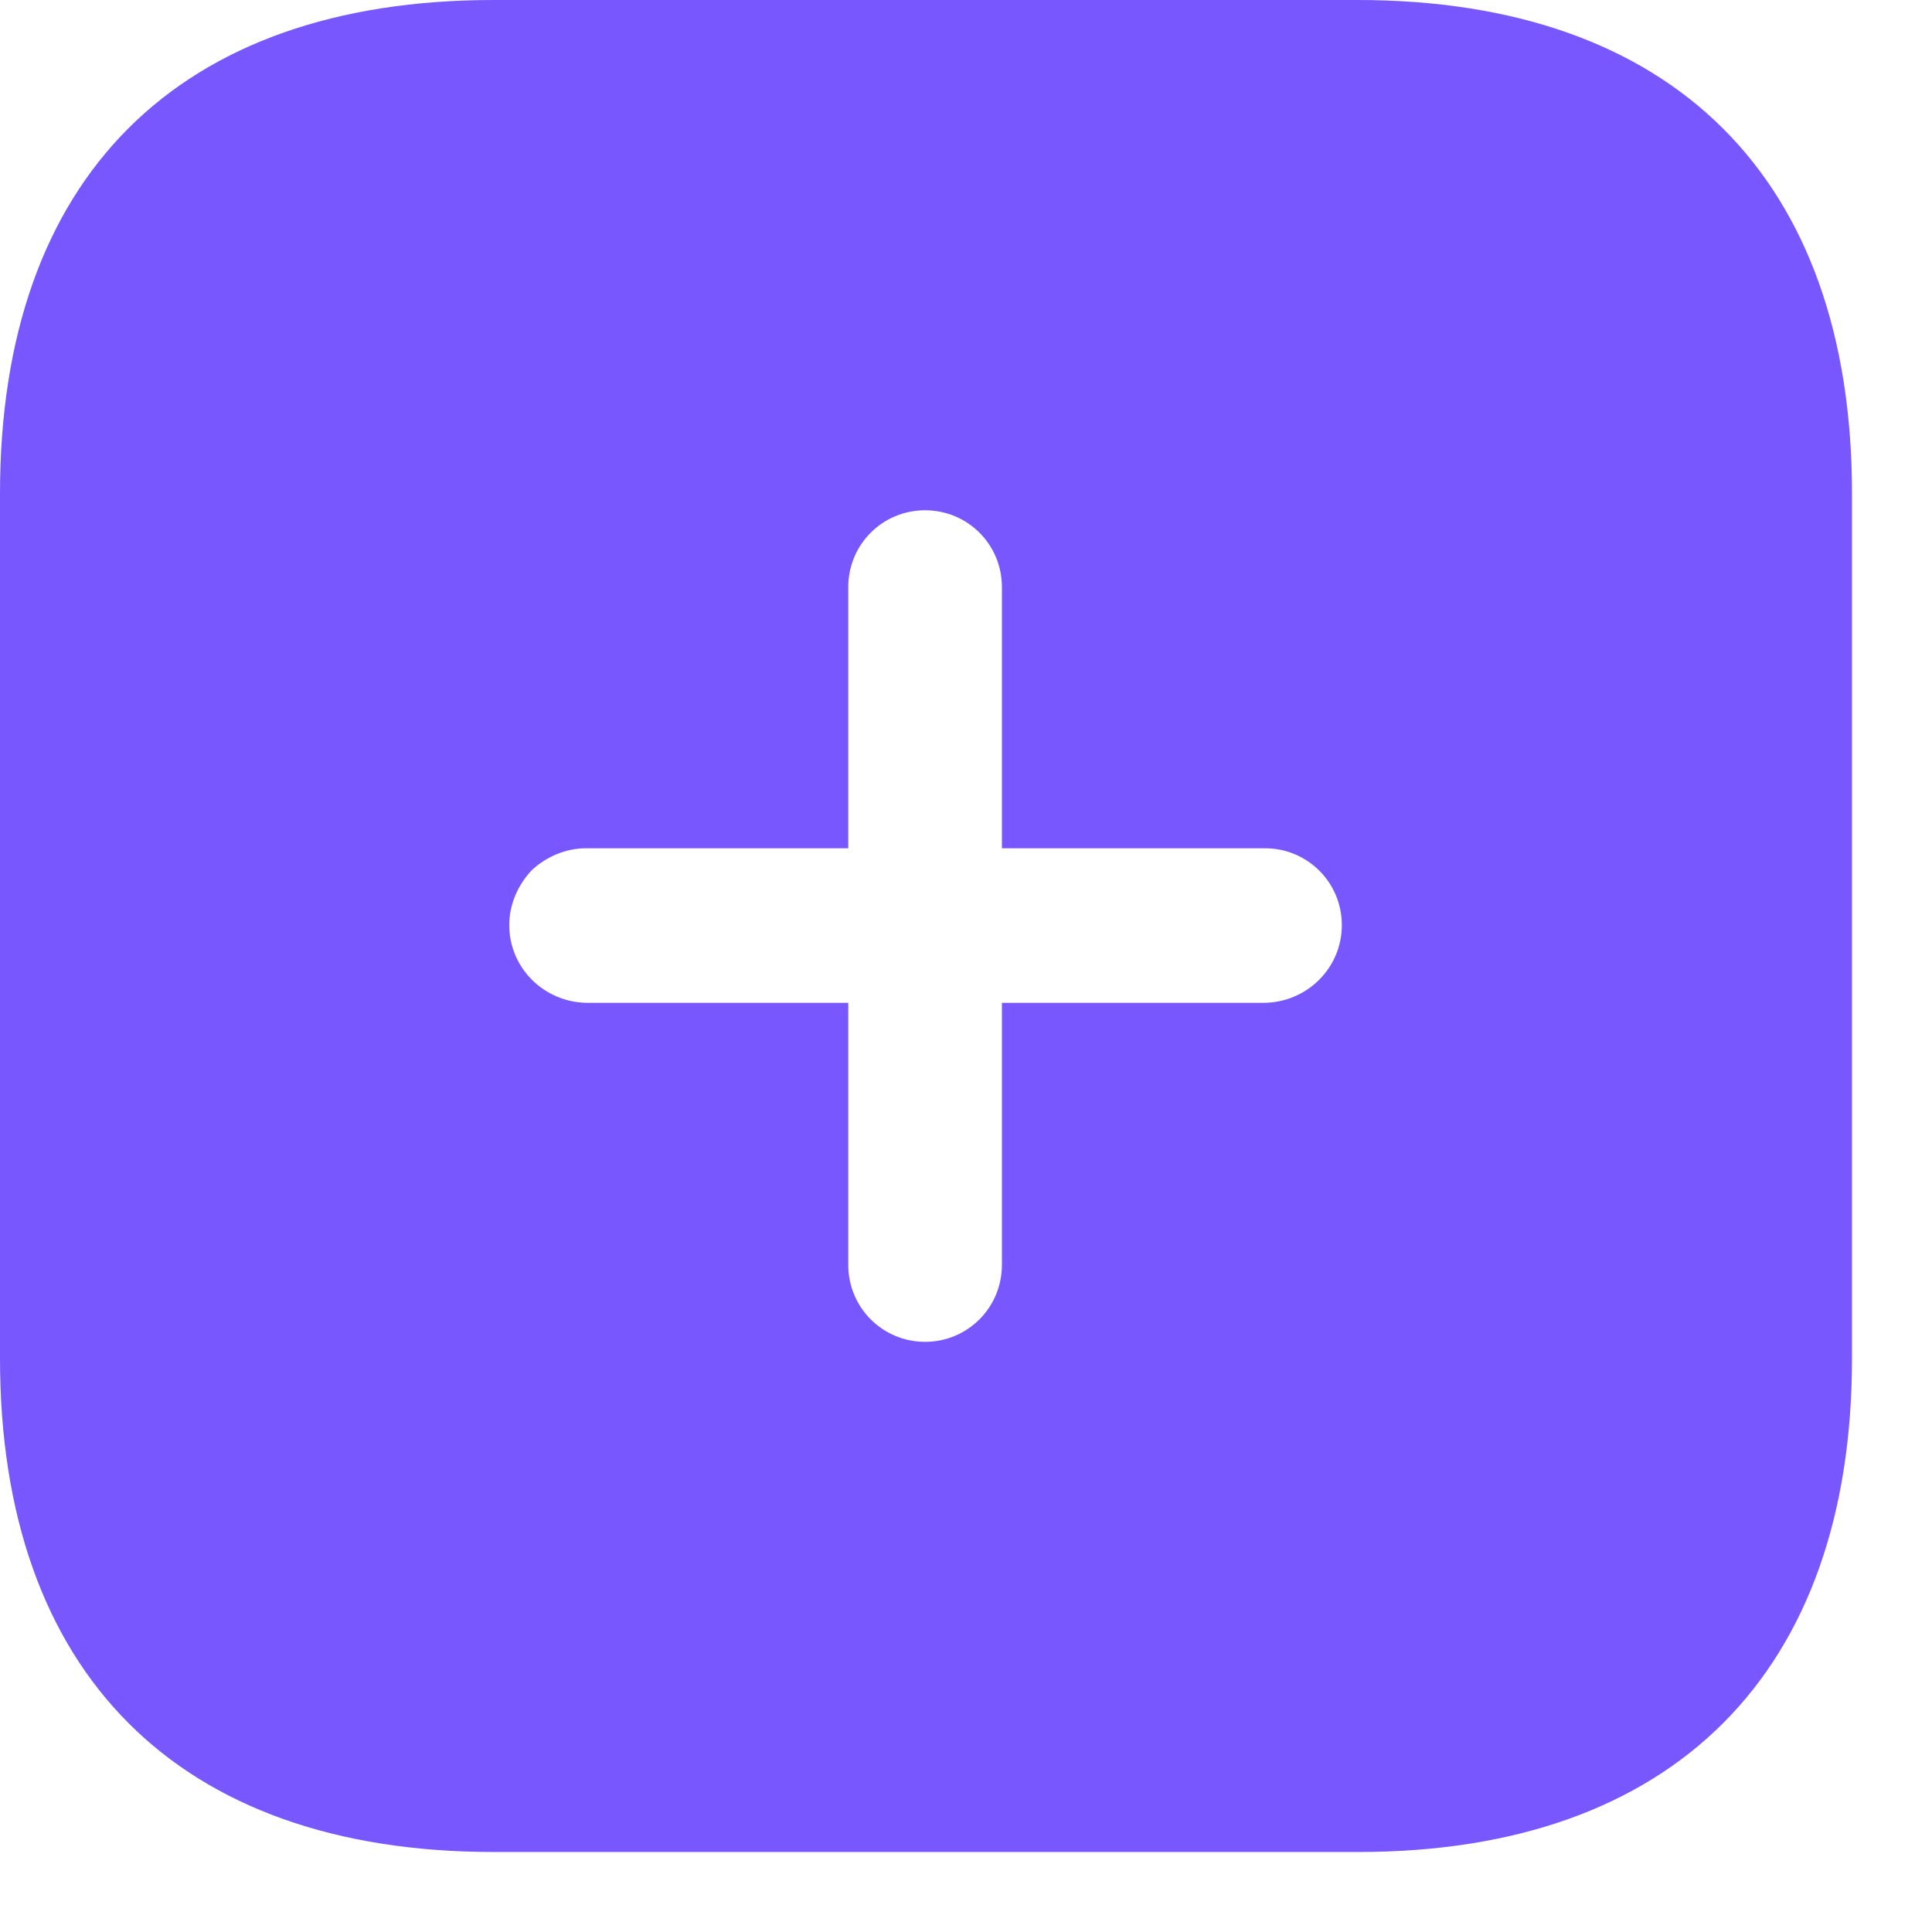
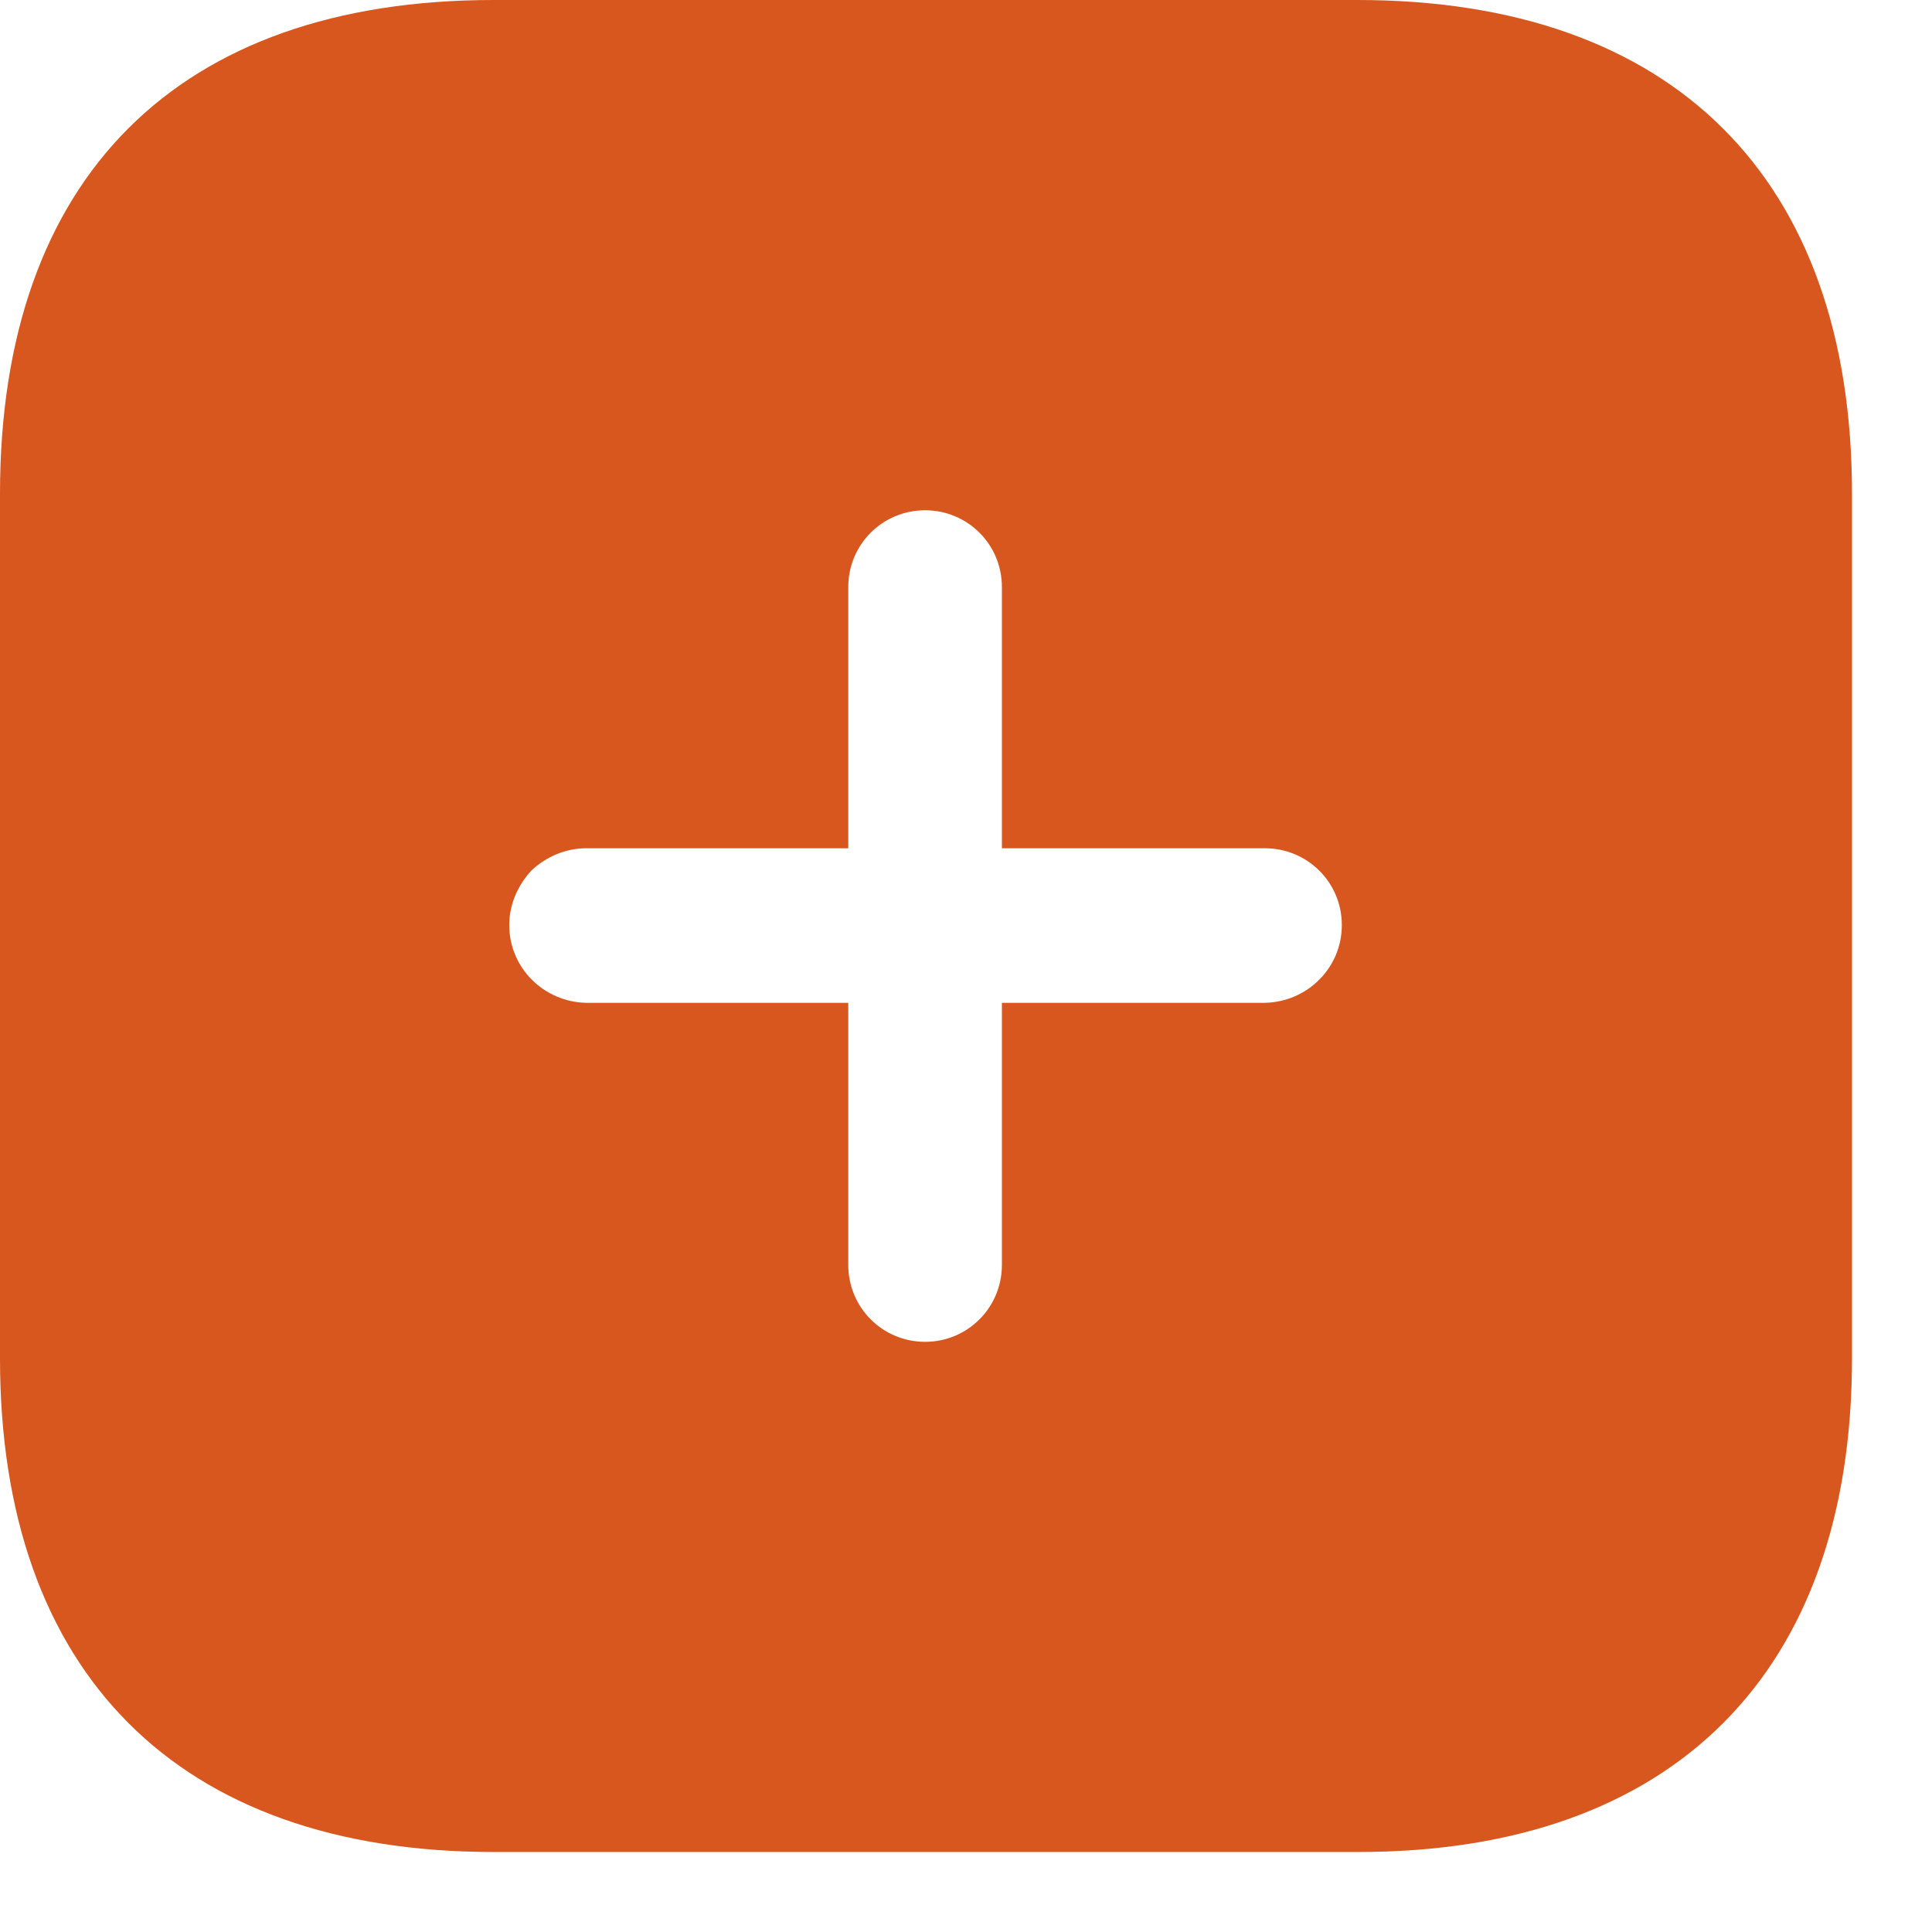
<svg xmlns="http://www.w3.org/2000/svg" width="17" height="17" viewBox="0 0 17 17" fill="none">
-   <path fill-rule="evenodd" clip-rule="evenodd" d="M4.343 0H11.945C14.716 0 16.296 1.564 16.296 4.343V11.953C16.296 14.716 14.724 16.296 11.953 16.296H4.343C1.564 16.296 0 14.716 0 11.953V4.343C0 1.564 1.564 0 4.343 0ZM8.816 8.824H11.13C11.505 8.816 11.807 8.515 11.807 8.14C11.807 7.765 11.505 7.464 11.13 7.464H8.816V5.166C8.816 4.791 8.515 4.49 8.14 4.49C7.765 4.49 7.464 4.791 7.464 5.166V7.464H5.158C4.979 7.464 4.807 7.537 4.677 7.659C4.555 7.79 4.481 7.96 4.481 8.14C4.481 8.515 4.783 8.816 5.158 8.824H7.464V11.13C7.464 11.505 7.765 11.807 8.14 11.807C8.515 11.807 8.816 11.505 8.816 11.13V8.824Z" fill="#7857FF" />
+   <path fill-rule="evenodd" clip-rule="evenodd" d="M4.343 0H11.945C14.716 0 16.296 1.564 16.296 4.343V11.953C16.296 14.716 14.724 16.296 11.953 16.296H4.343C1.564 16.296 0 14.716 0 11.953V4.343C0 1.564 1.564 0 4.343 0ZM8.816 8.824H11.13C11.505 8.816 11.807 8.515 11.807 8.14C11.807 7.765 11.505 7.464 11.13 7.464H8.816V5.166C8.816 4.791 8.515 4.49 8.14 4.49C7.765 4.49 7.464 4.791 7.464 5.166V7.464H5.158C4.979 7.464 4.807 7.537 4.677 7.659C4.555 7.79 4.481 7.96 4.481 8.14C4.481 8.515 4.783 8.816 5.158 8.824H7.464V11.13C7.464 11.505 7.765 11.807 8.14 11.807C8.515 11.807 8.816 11.505 8.816 11.13V8.824Z" fill="#d8571e" />
</svg>
